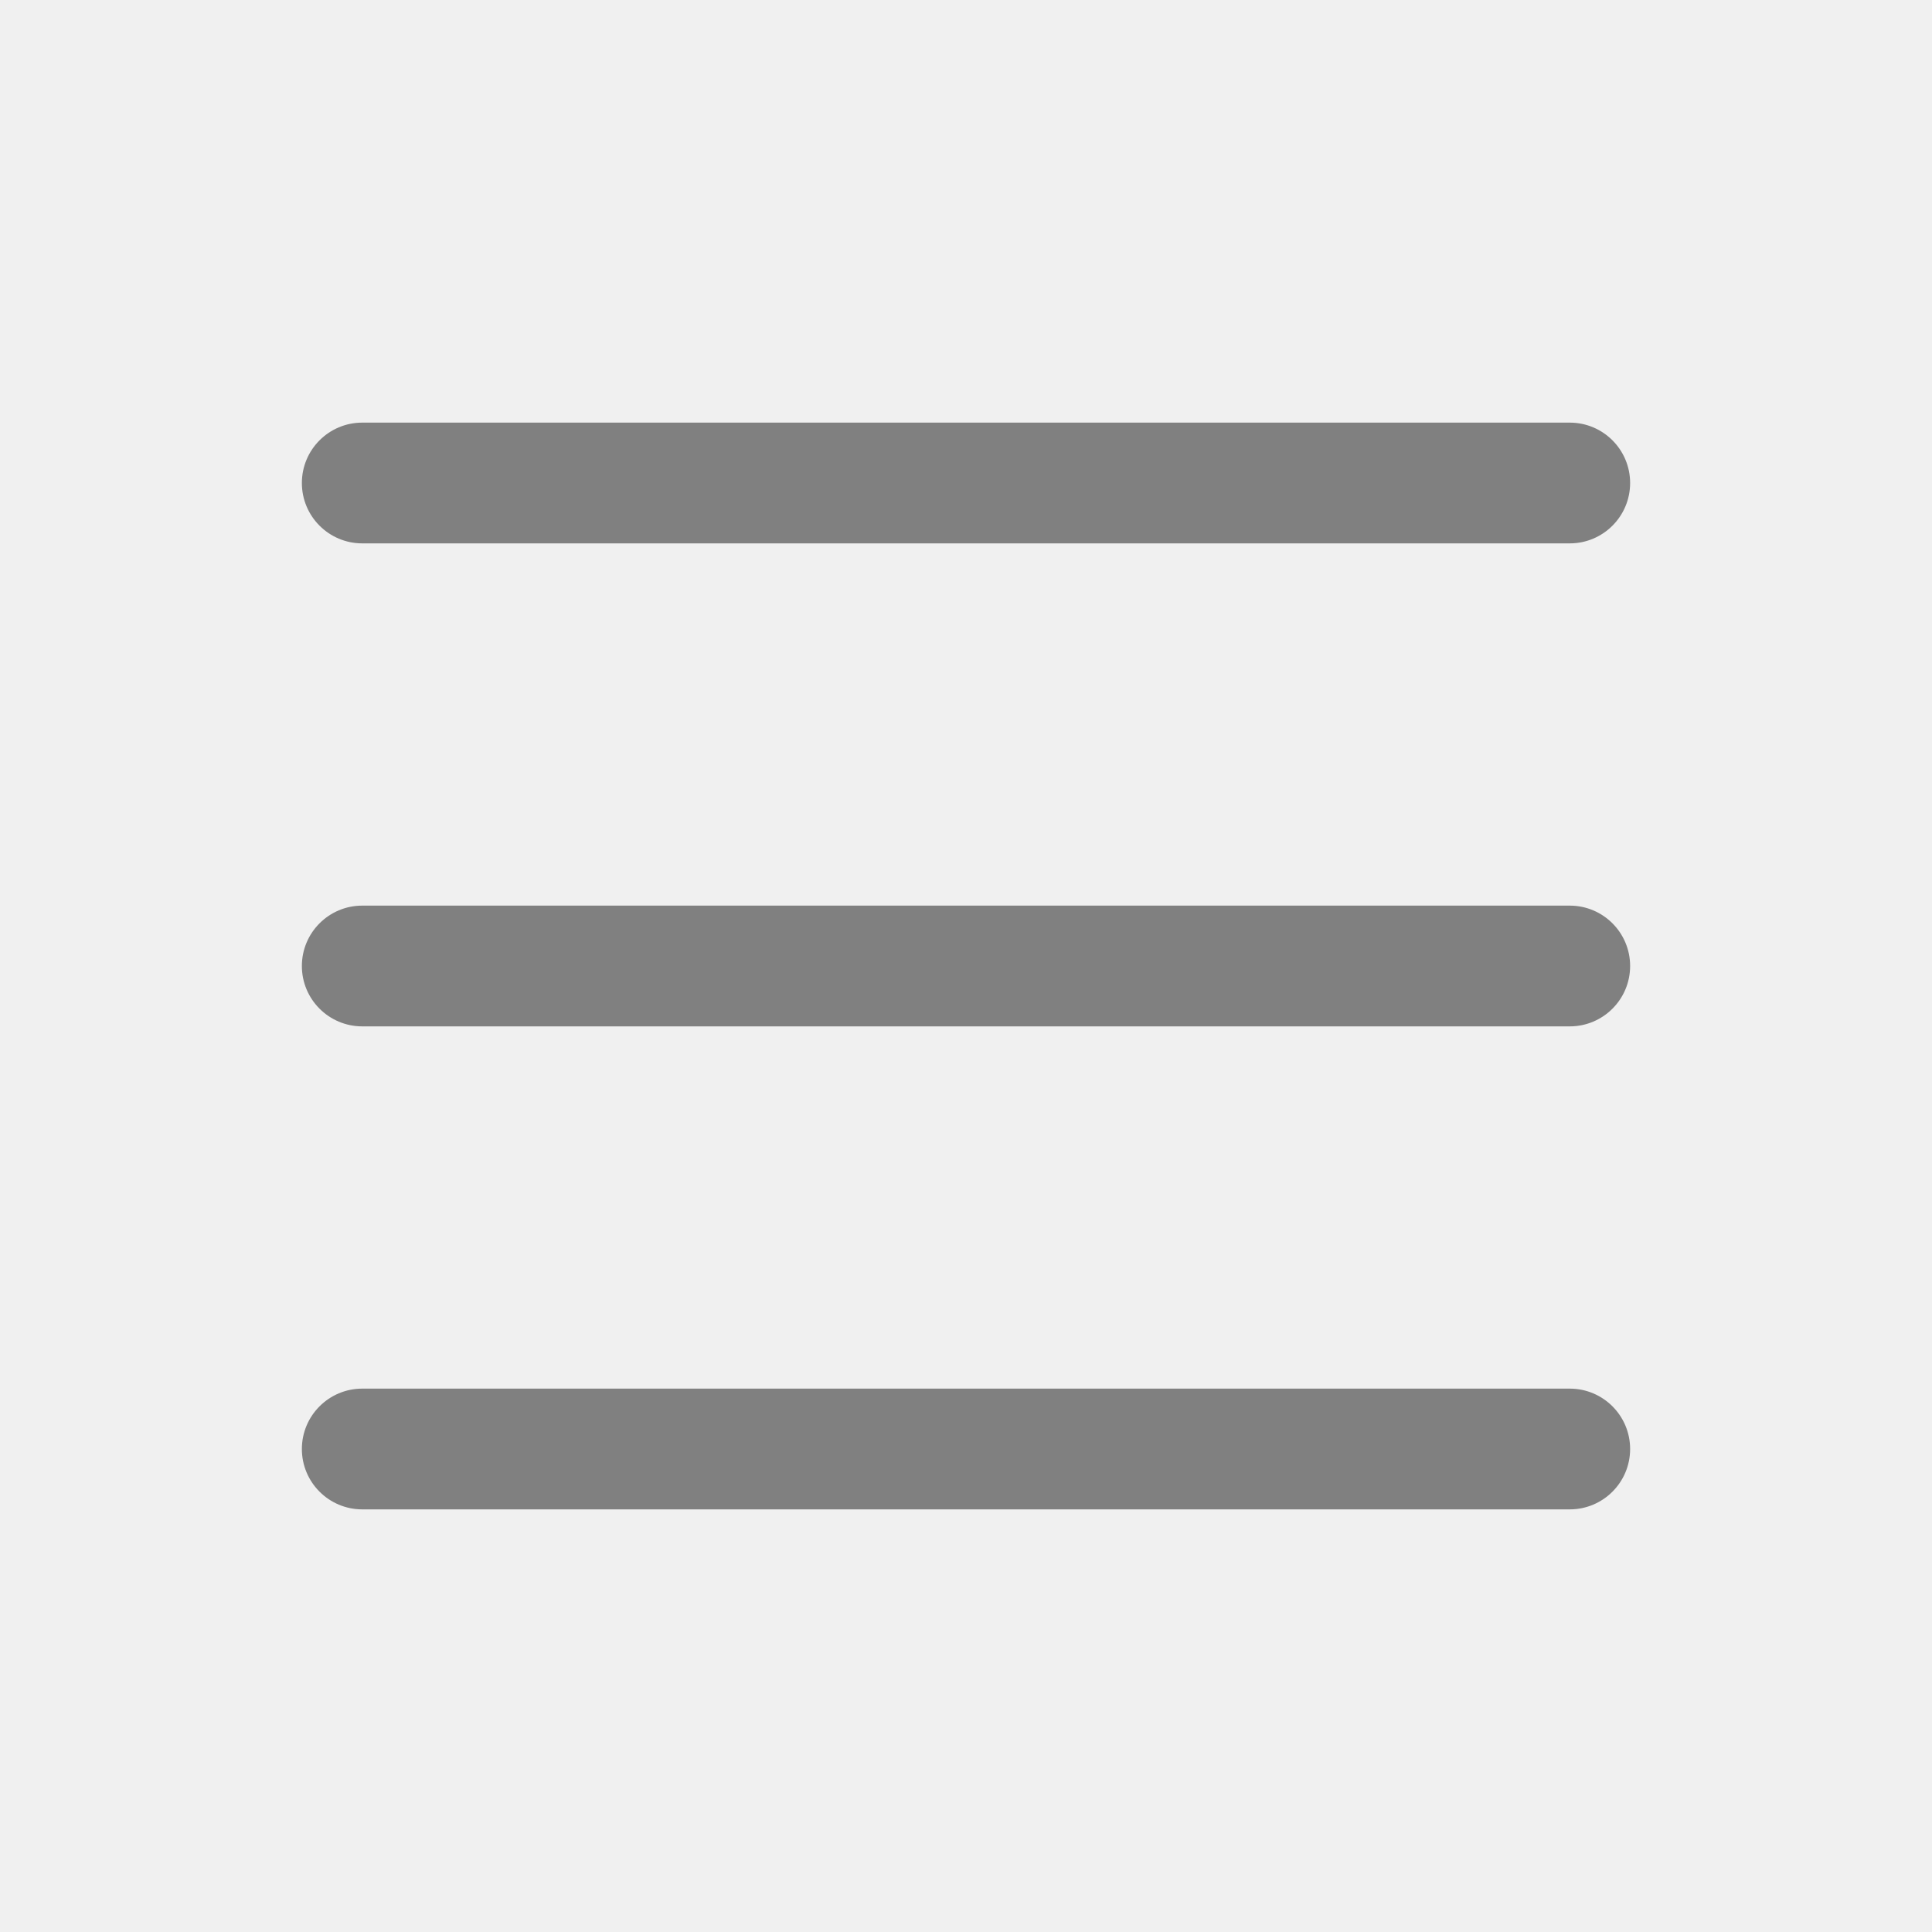
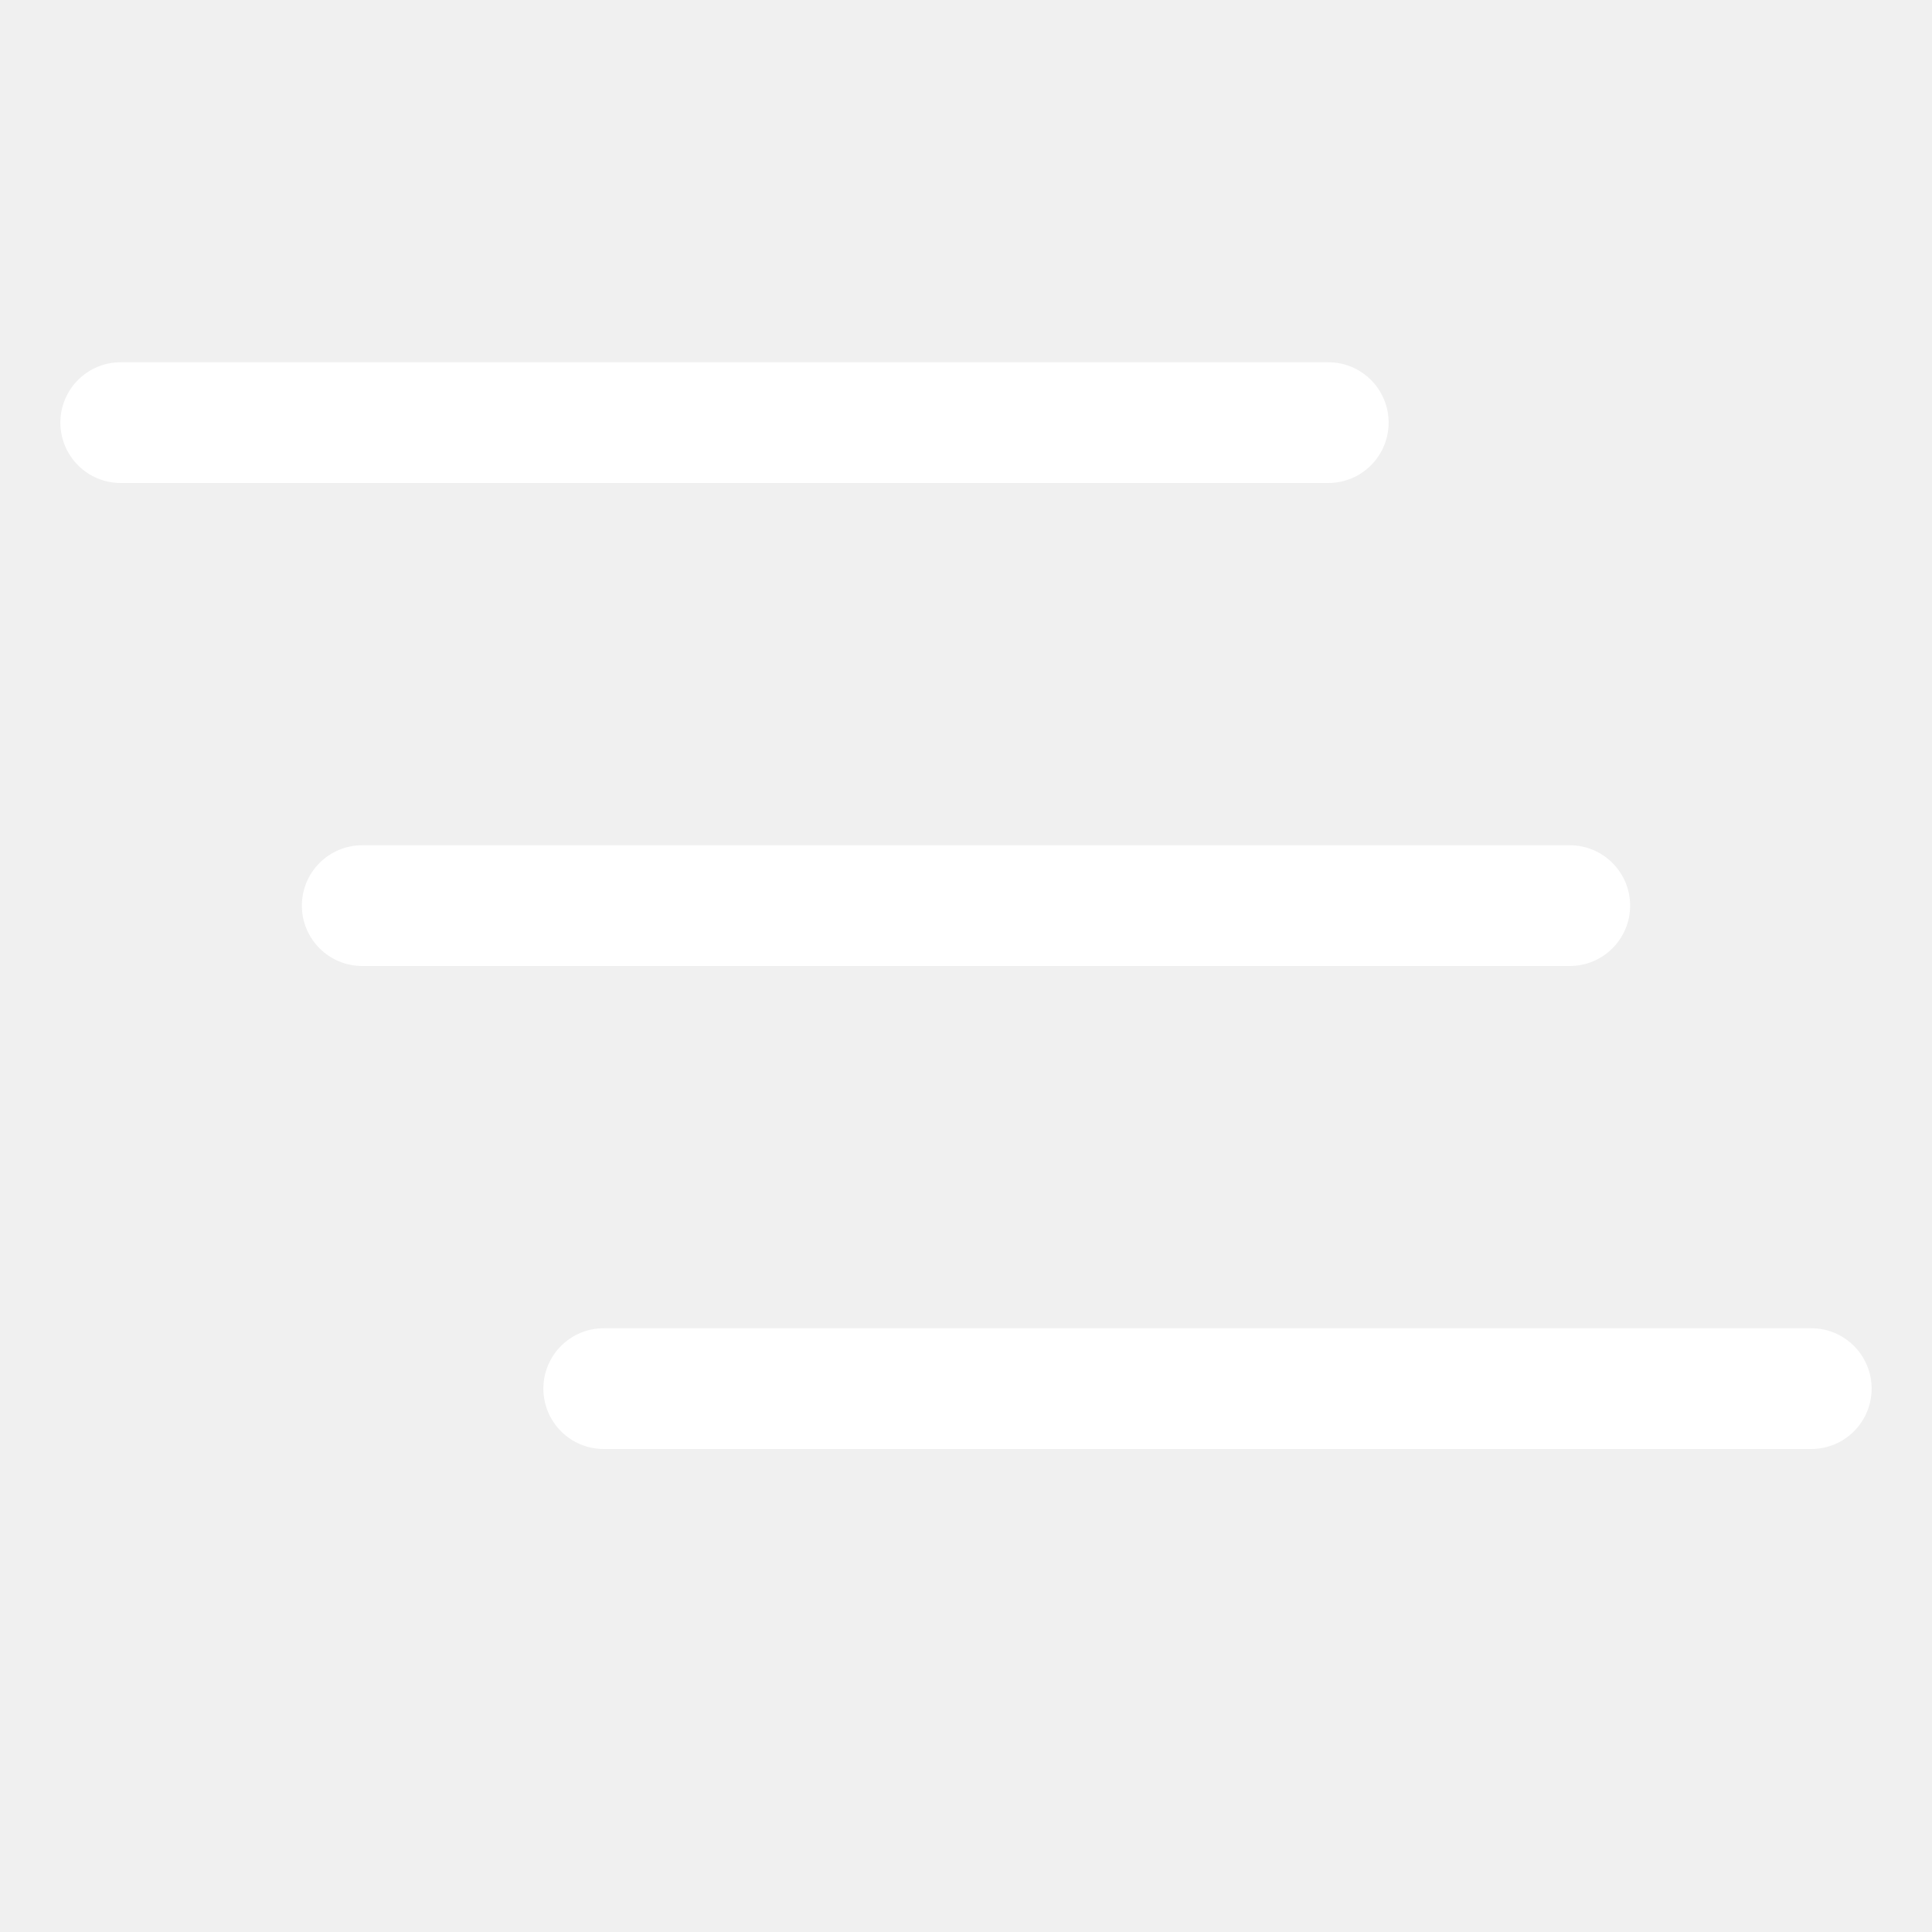
- <svg xmlns="http://www.w3.org/2000/svg" width="32" height="32" fill="gray" class="bi bi-list" viewBox="0 0 16 16">
-   <path fill-rule="evenodd" d="M2.5 12a.5.5 0 0 1 .5-.5h10a.5.5 0 0 1 0 1H3a.5.5 0 0 1-.5-.5zm0-4a.5.5 0 0 1 .5-.5h10a.5.5 0 0 1 0 1H3a.5.5 0 0 1-.5-.5zm0-4a.5.5 0 0 1 .5-.5h10a.5.5 0 0 1 0 1H3a.5.5 0 0 1-.5-.5z" />
+ <svg xmlns="http://www.w3.org/2000/svg" width="32" height="32" fill="white" viewBox="0 0 16 16">
+   <path fill-rule="evenodd" d="M4.5 11.5A.5.5 0 0 1 5 11h10a.5.5 0 0 1 0 1H5a.5.5 0 0 1-.5-.5zm-2-4A.5.5 0 0 1 3 7h10a.5.5 0 0 1 0 1H3a.5.5 0 0 1-.5-.5zm-2-4A.5.5 0 0 1 1 3h10a.5.5 0 0 1 0 1H1a.5.5 0 0 1-.5-.5z" />
</svg>
